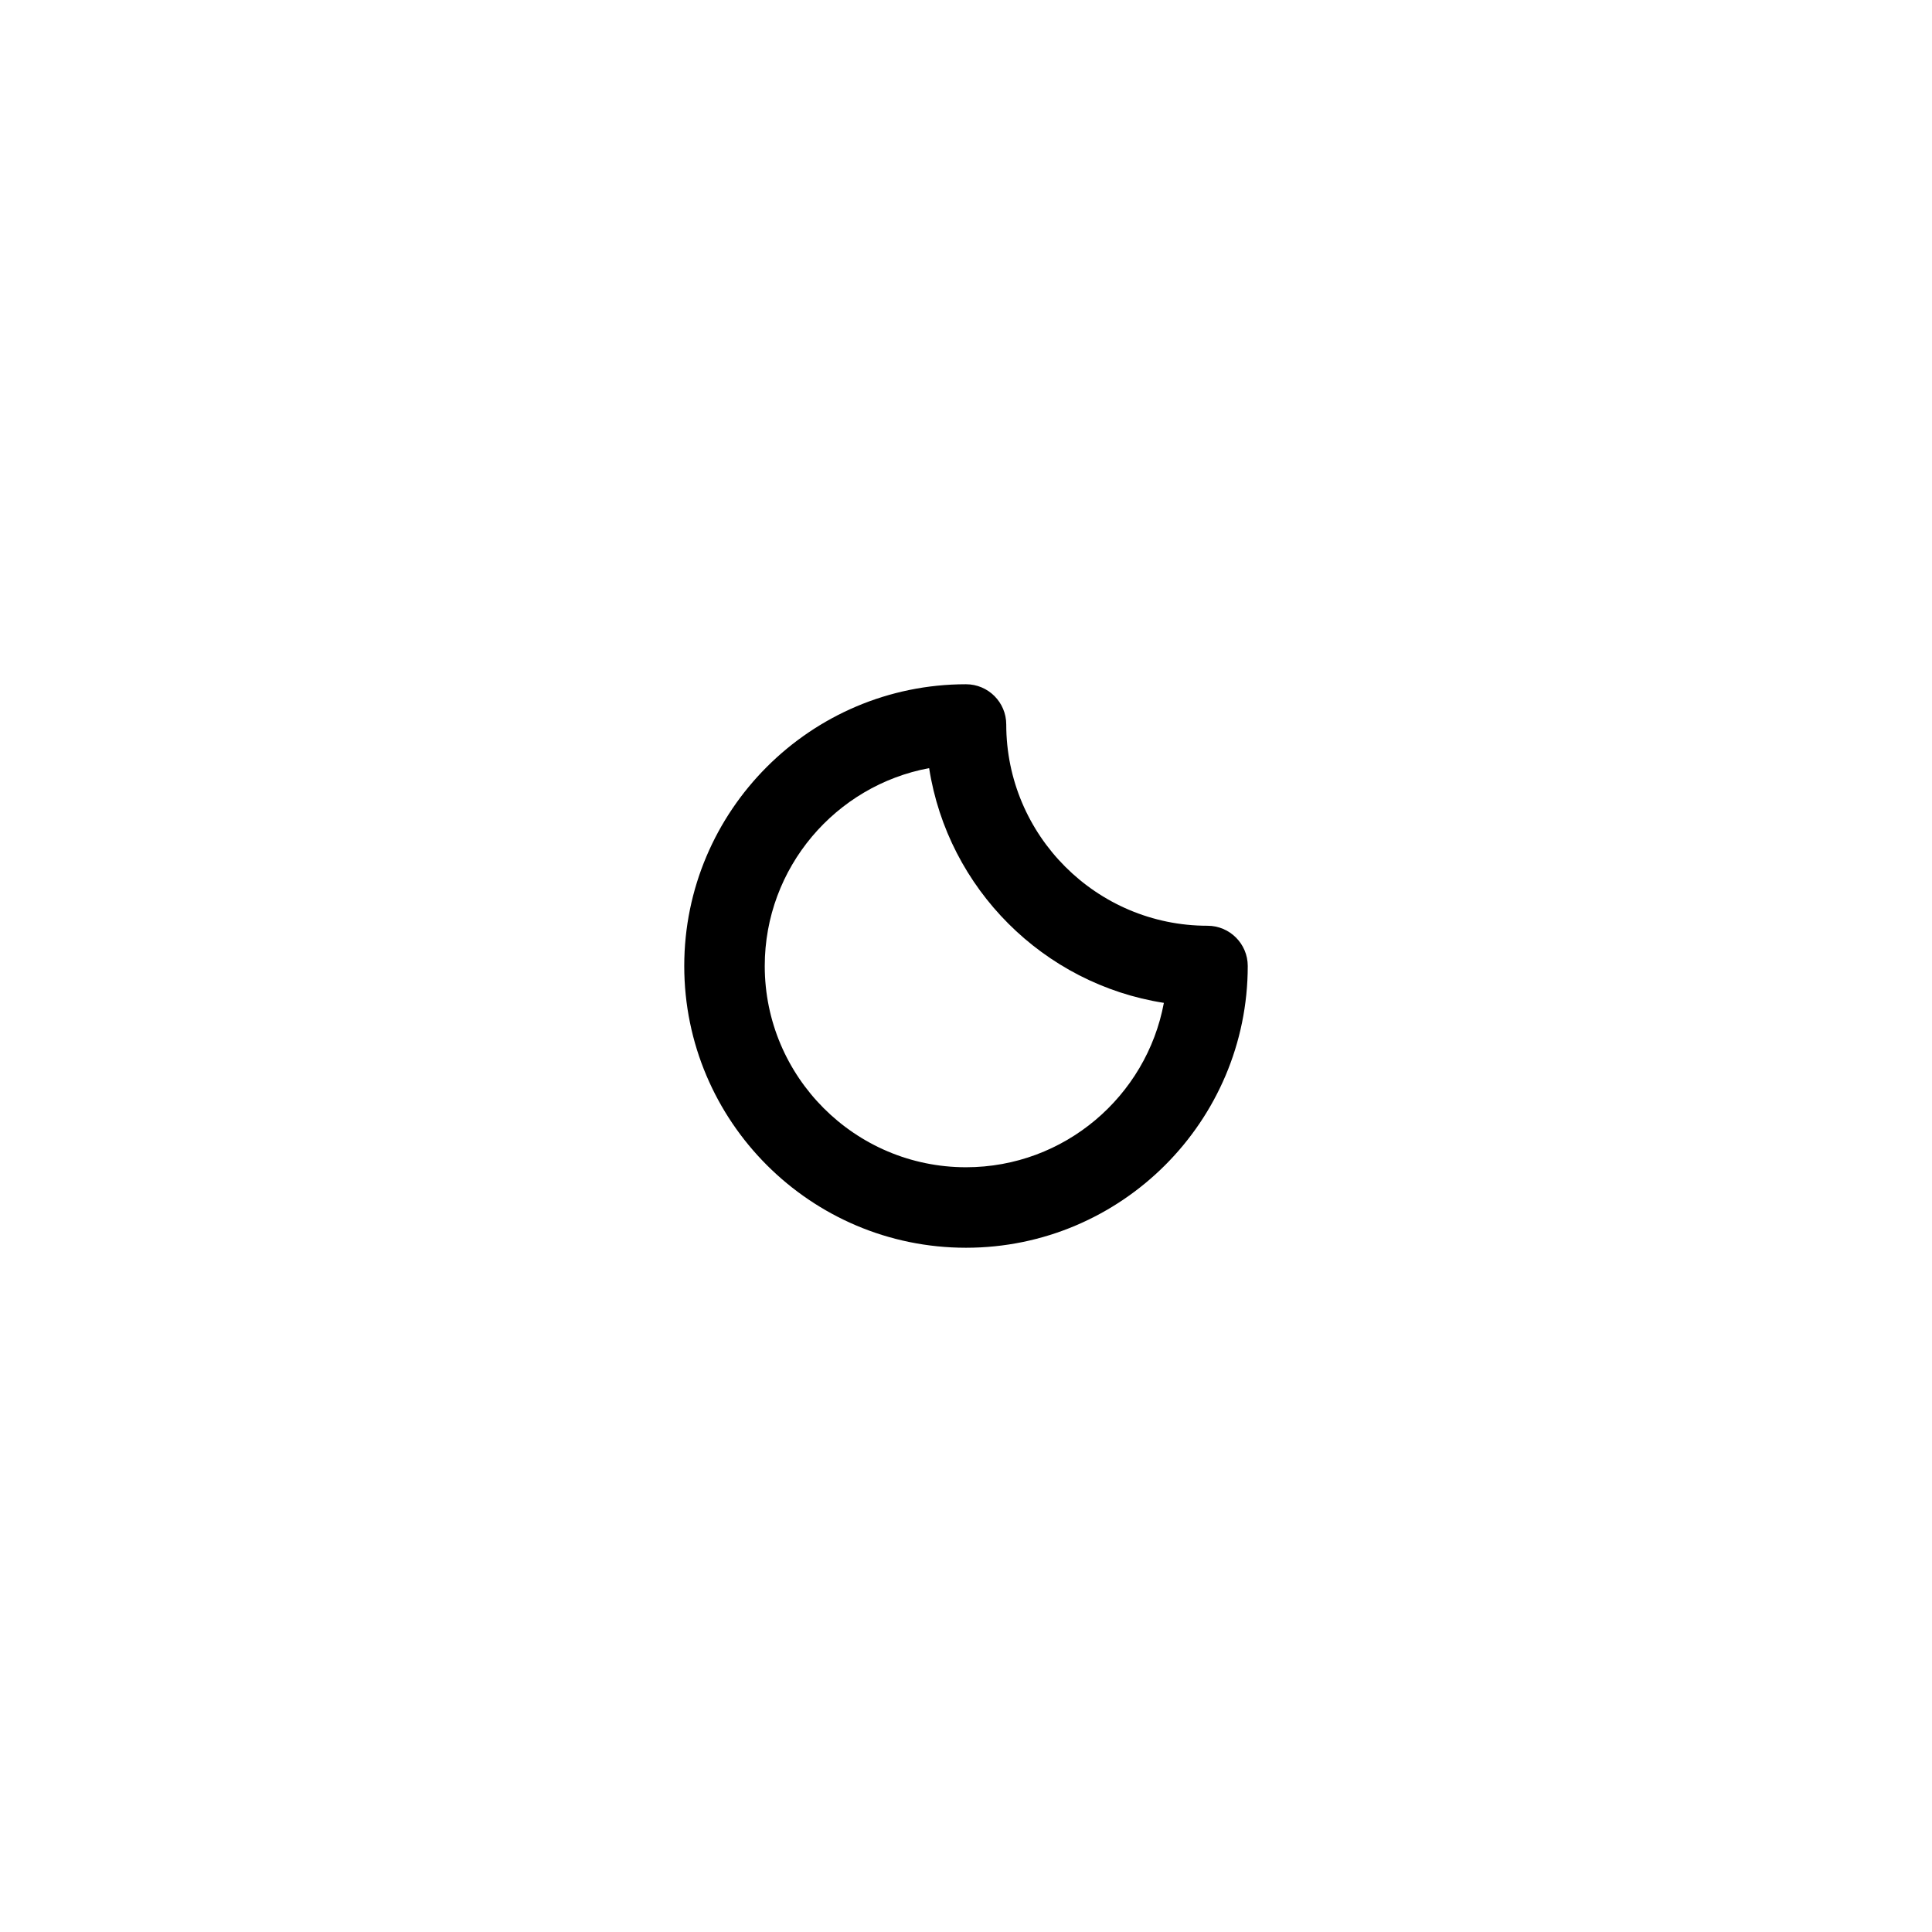
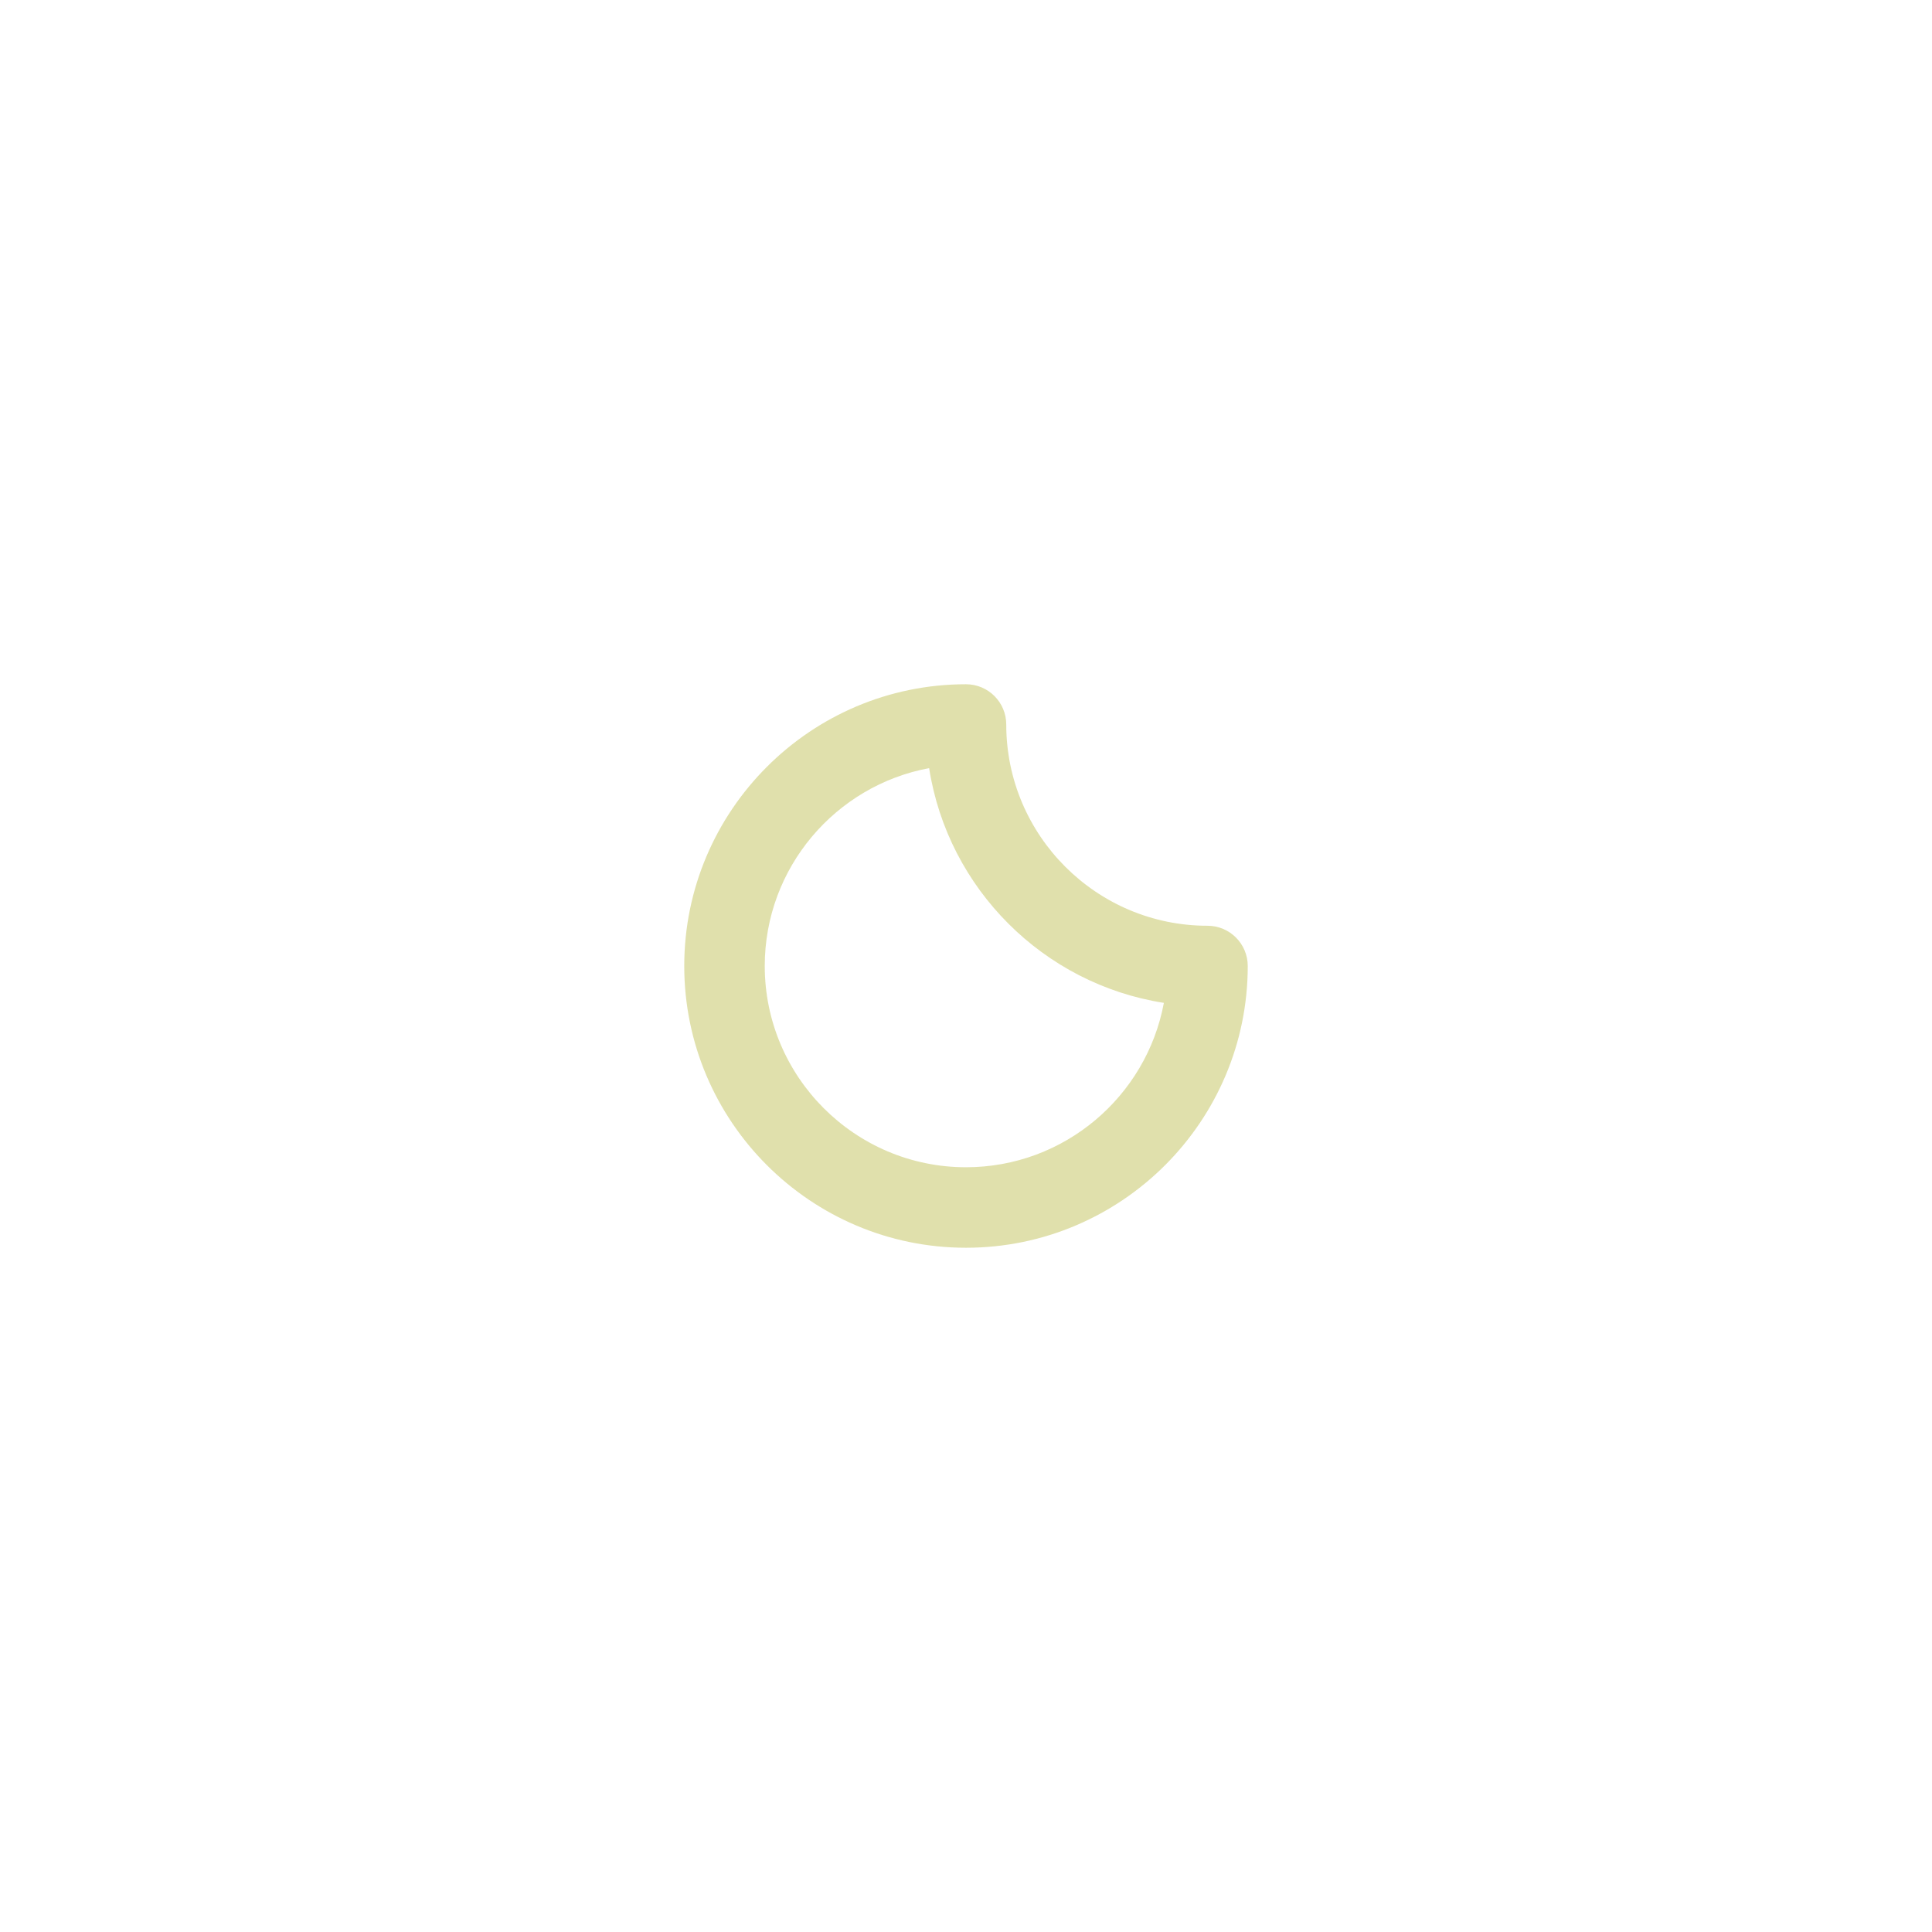
<svg xmlns="http://www.w3.org/2000/svg" enable-background="new 0 0 96 96" height="96px" version="1.1" viewBox="0 0 96 96" width="96px" xml:space="preserve">
  <g id="Dibujo">
-     <path d="M60,46c-5.514,0-10-4.486-10-10c0-1.104-0.896-2-2-2c-7.72,0-14,6.28-14,14s6.28,14,14,14c7.72,0,14-6.28,14-14   C62,46.896,61.104,46,60,46z M48,58c-5.514,0-10-4.486-10-10c0-4.888,3.525-8.969,8.168-9.832   c0.934,5.986,5.677,10.729,11.664,11.664C56.969,54.475,52.889,58,48,58z" />
+     <path style="fill:rgb(224, 224, 172);" d="M60,46c-5.514,0-10-4.486-10-10c0-1.104-0.896-2-2-2c-7.72,0-14,6.28-14,14s6.28,14,14,14c7.72,0,14-6.28,14-14   C62,46.896,61.104,46,60,46z M48,58c-5.514,0-10-4.486-10-10c0-4.888,3.525-8.969,8.168-9.832   c0.934,5.986,5.677,10.729,11.664,11.664C56.969,54.475,52.889,58,48,58z" />
  </g>
</svg>
